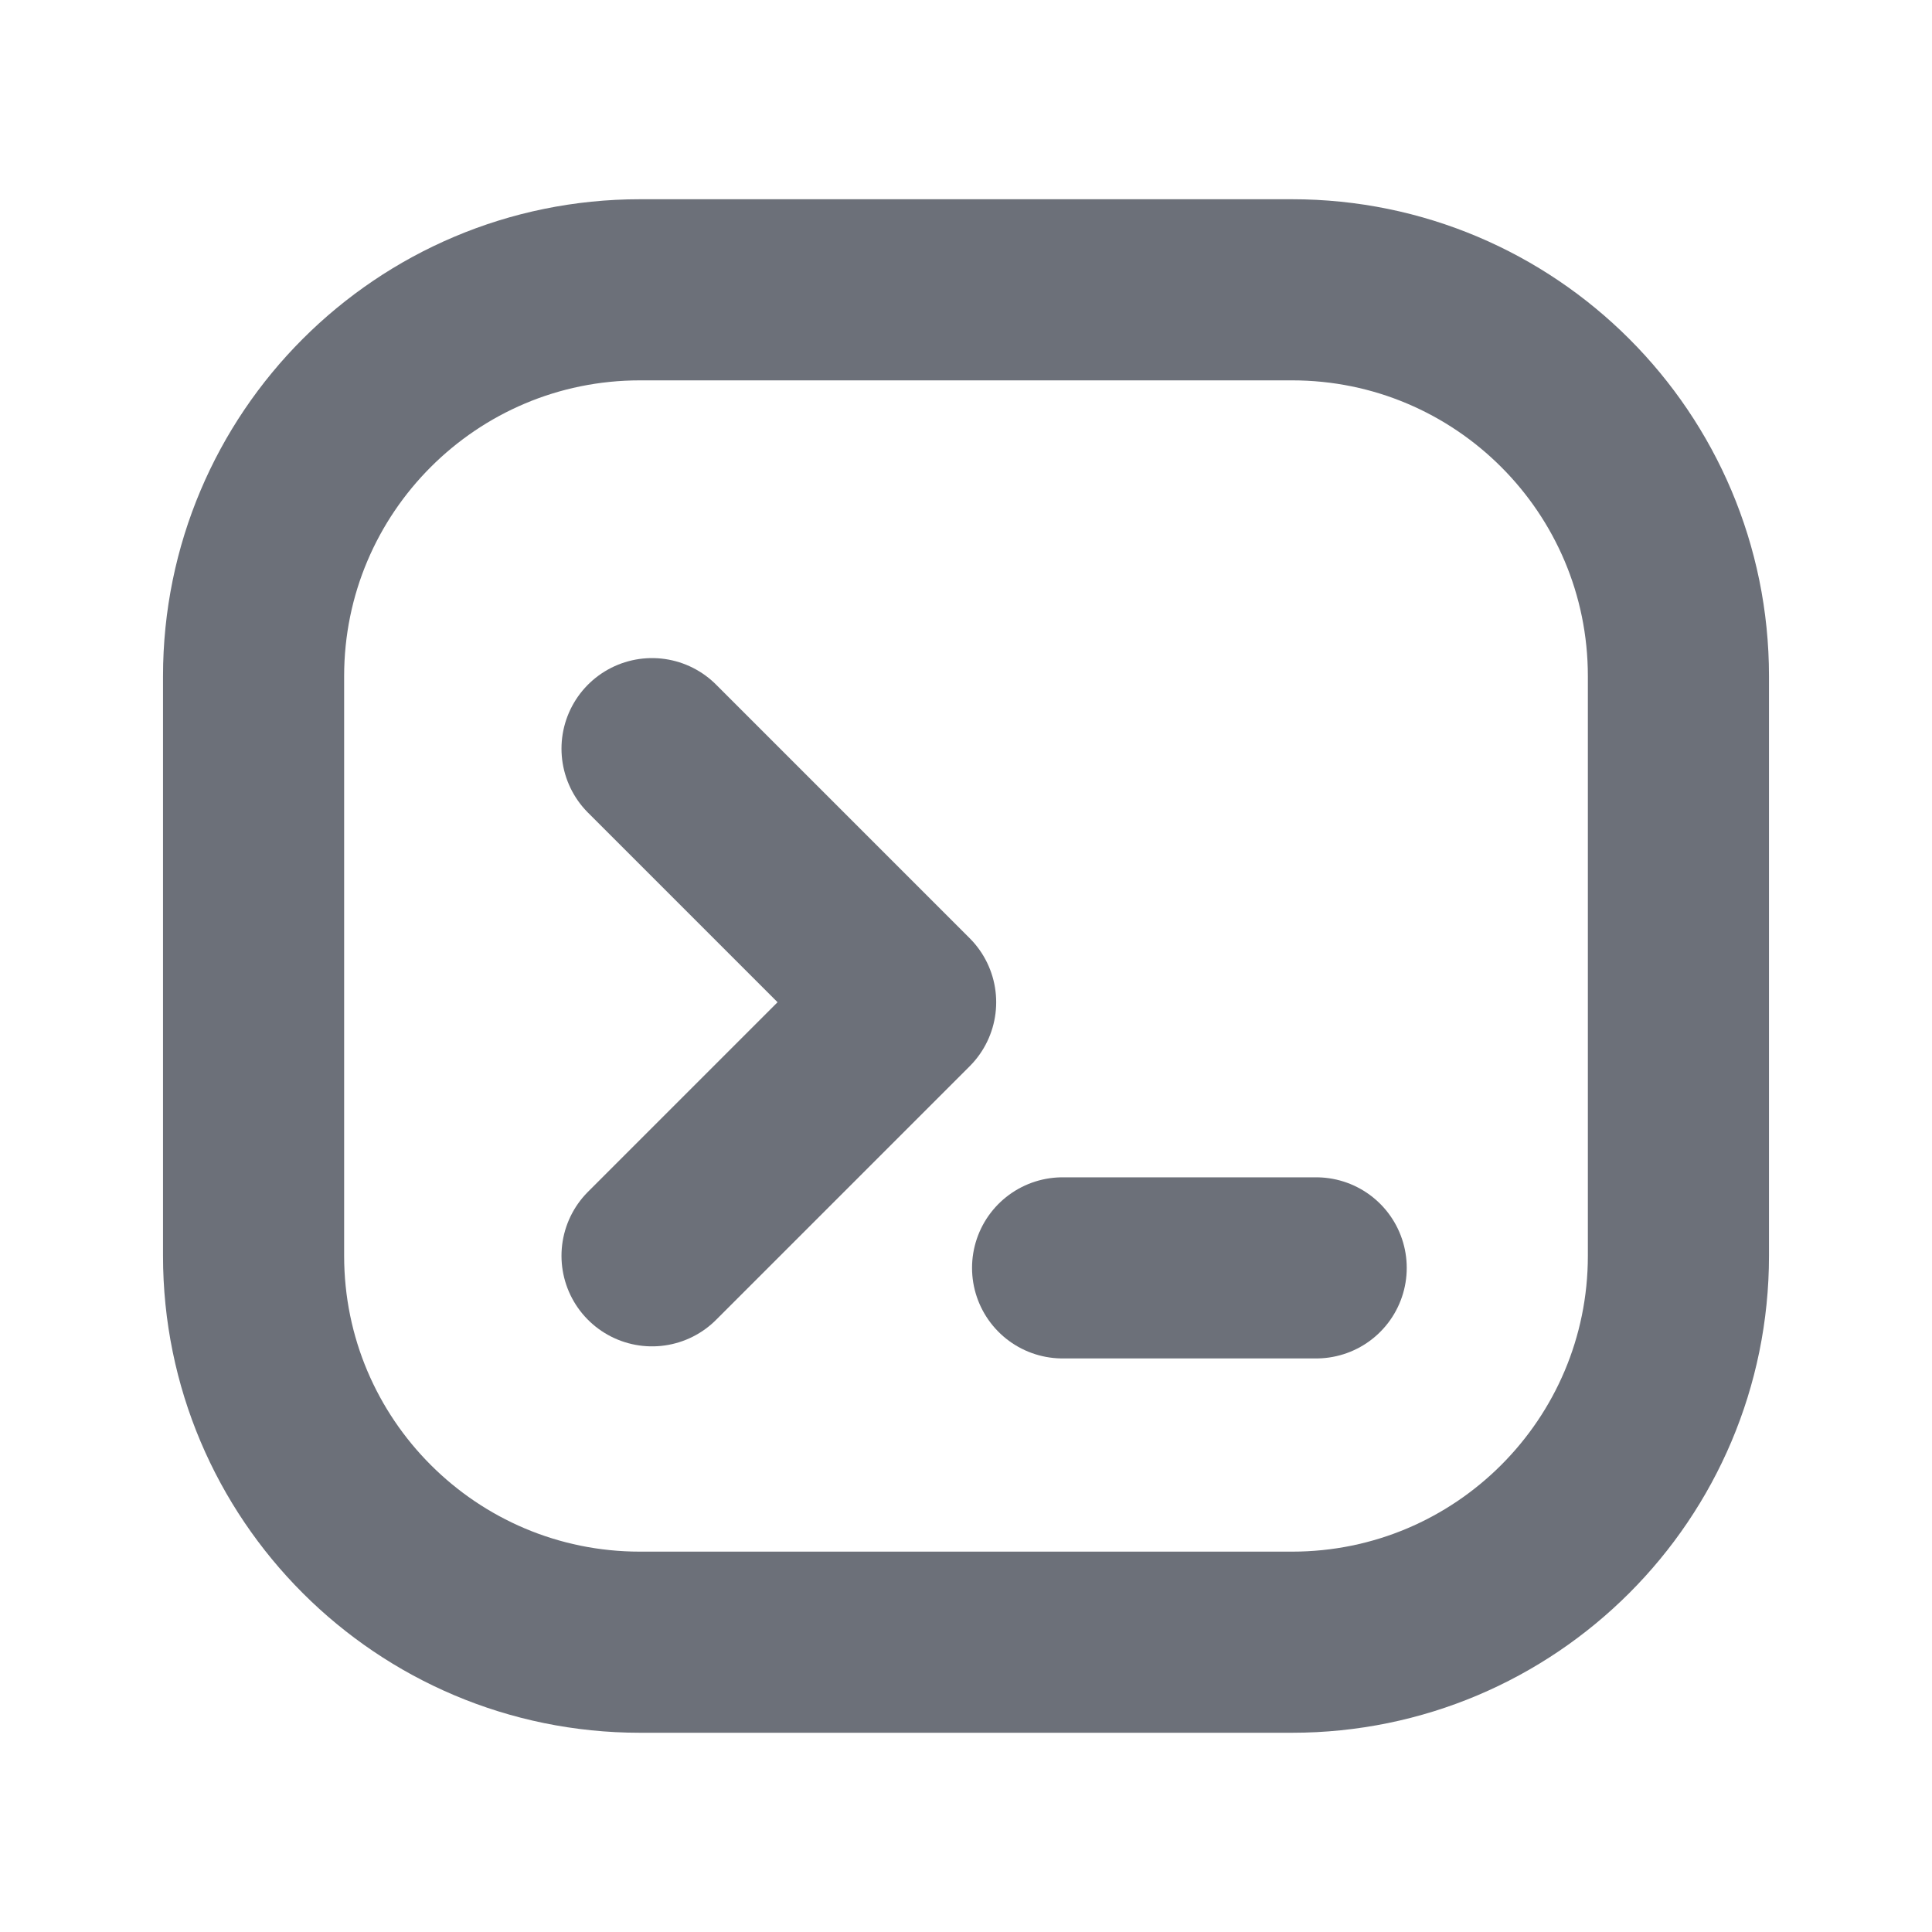
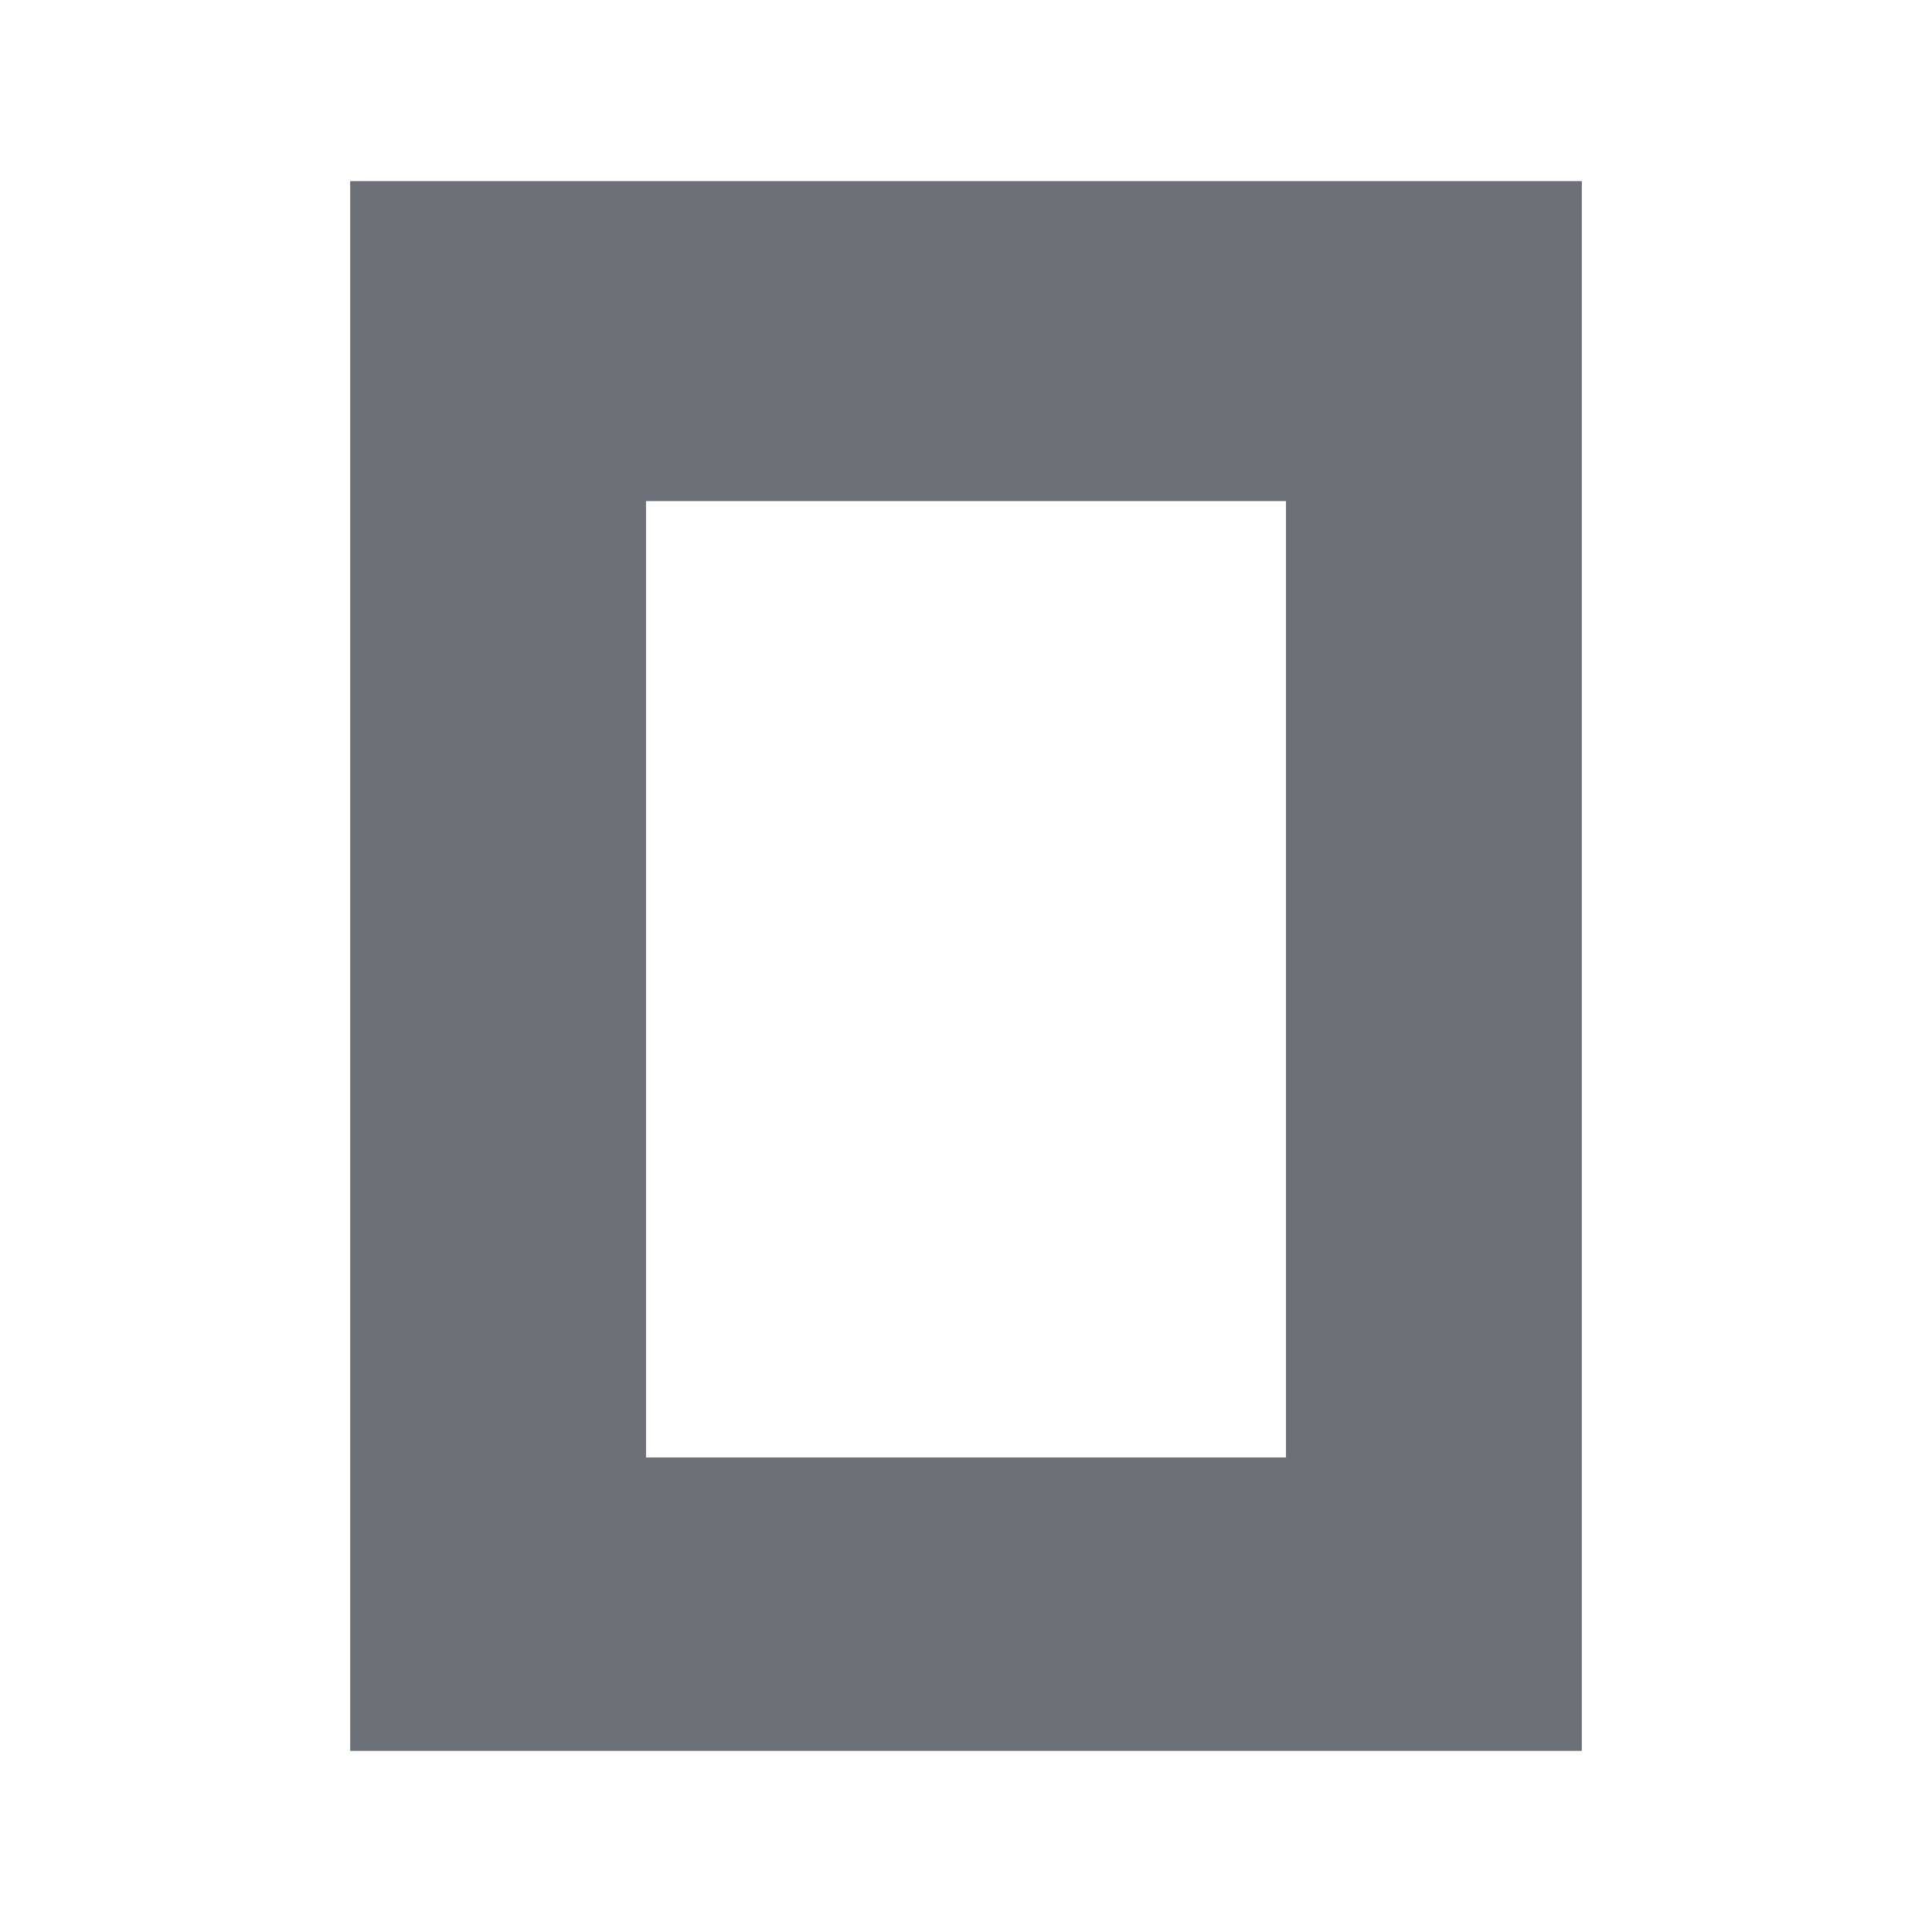
<svg xmlns="http://www.w3.org/2000/svg" width="16" height="16" viewBox="0 0 16 16" fill="none">
-   <rect x="2.1" y="2.4" width="11.8" height="11.2" rx="3.2" stroke="#6C7079" stroke-width="1.5" />
-   <path d="M5.4 6.2L7.5 8.3L5.4 10.4" stroke="#6C7079" stroke-width="1.5" stroke-linecap="round" stroke-linejoin="round" />
-   <path d="M8.8 10.5H10.9" stroke="#6C7079" stroke-width="1.5" stroke-linecap="round" />
+   <path fill-rule="evenodd" clip-rule="evenodd" d="M2.9 1.5H13.1V14.5H2.9V1.5ZM5.35 4.15H10.65V12.07H5.35V4.15Z" fill="#6C7079" />
</svg>
